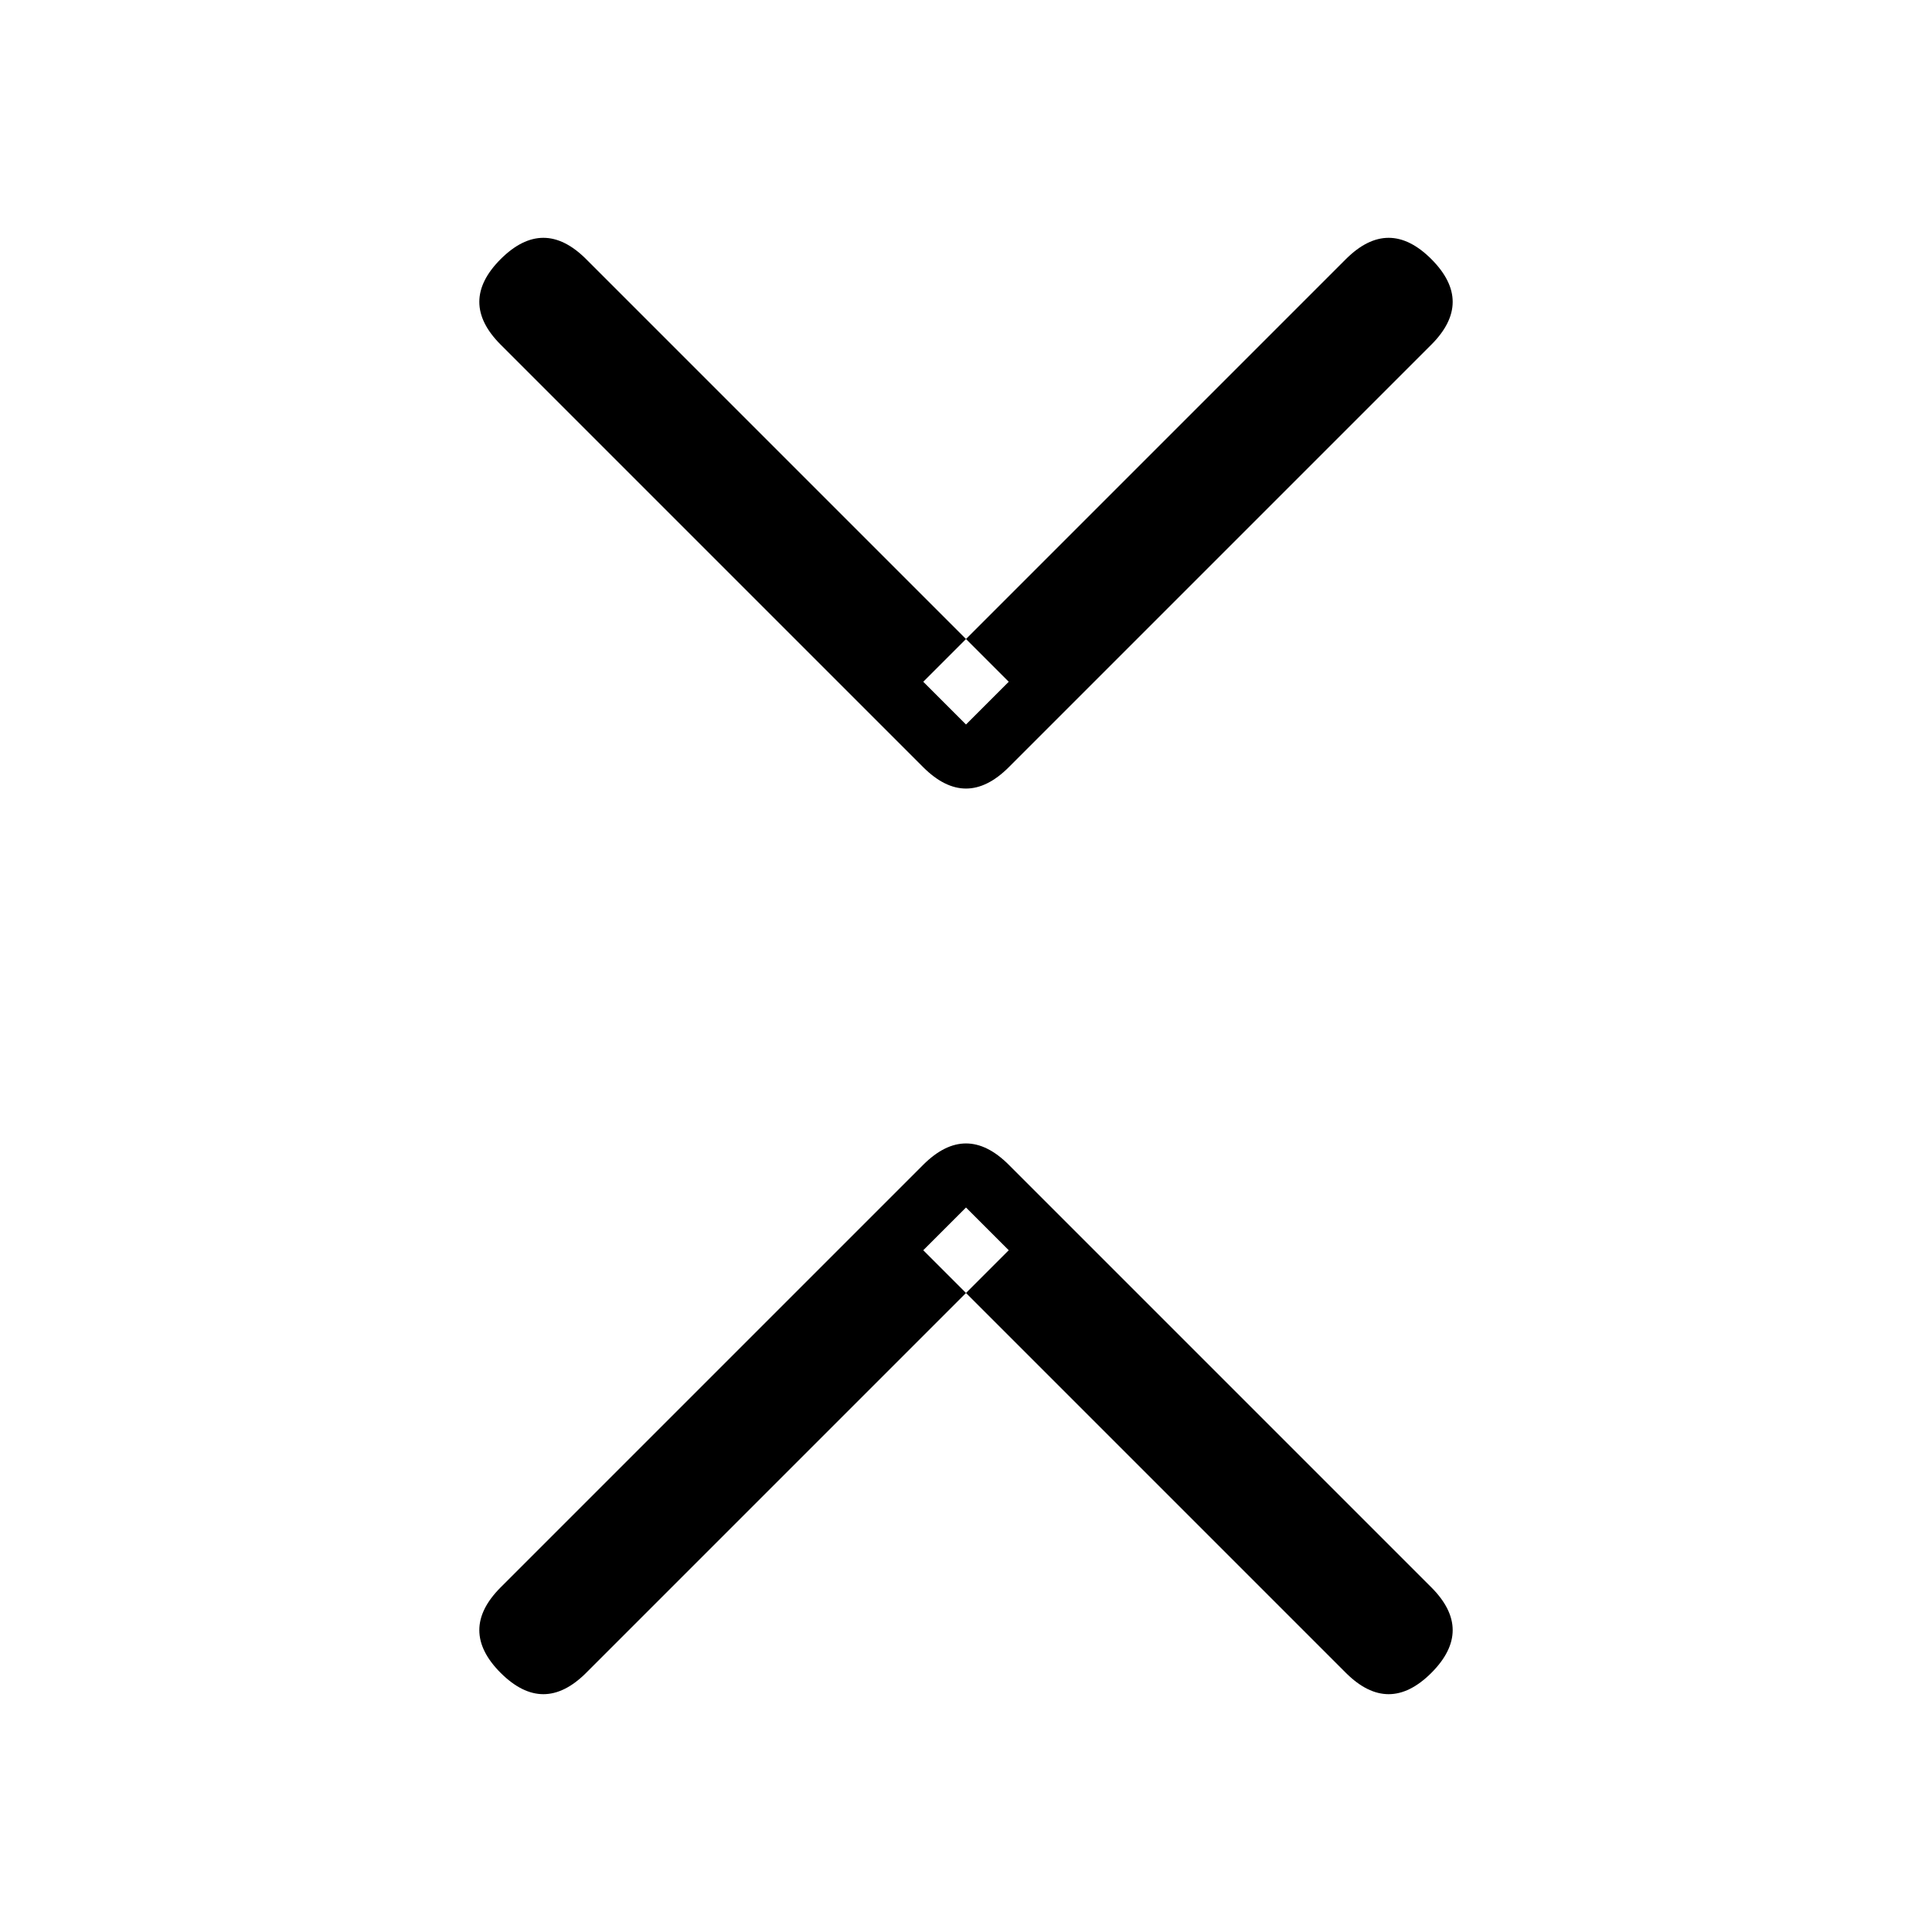
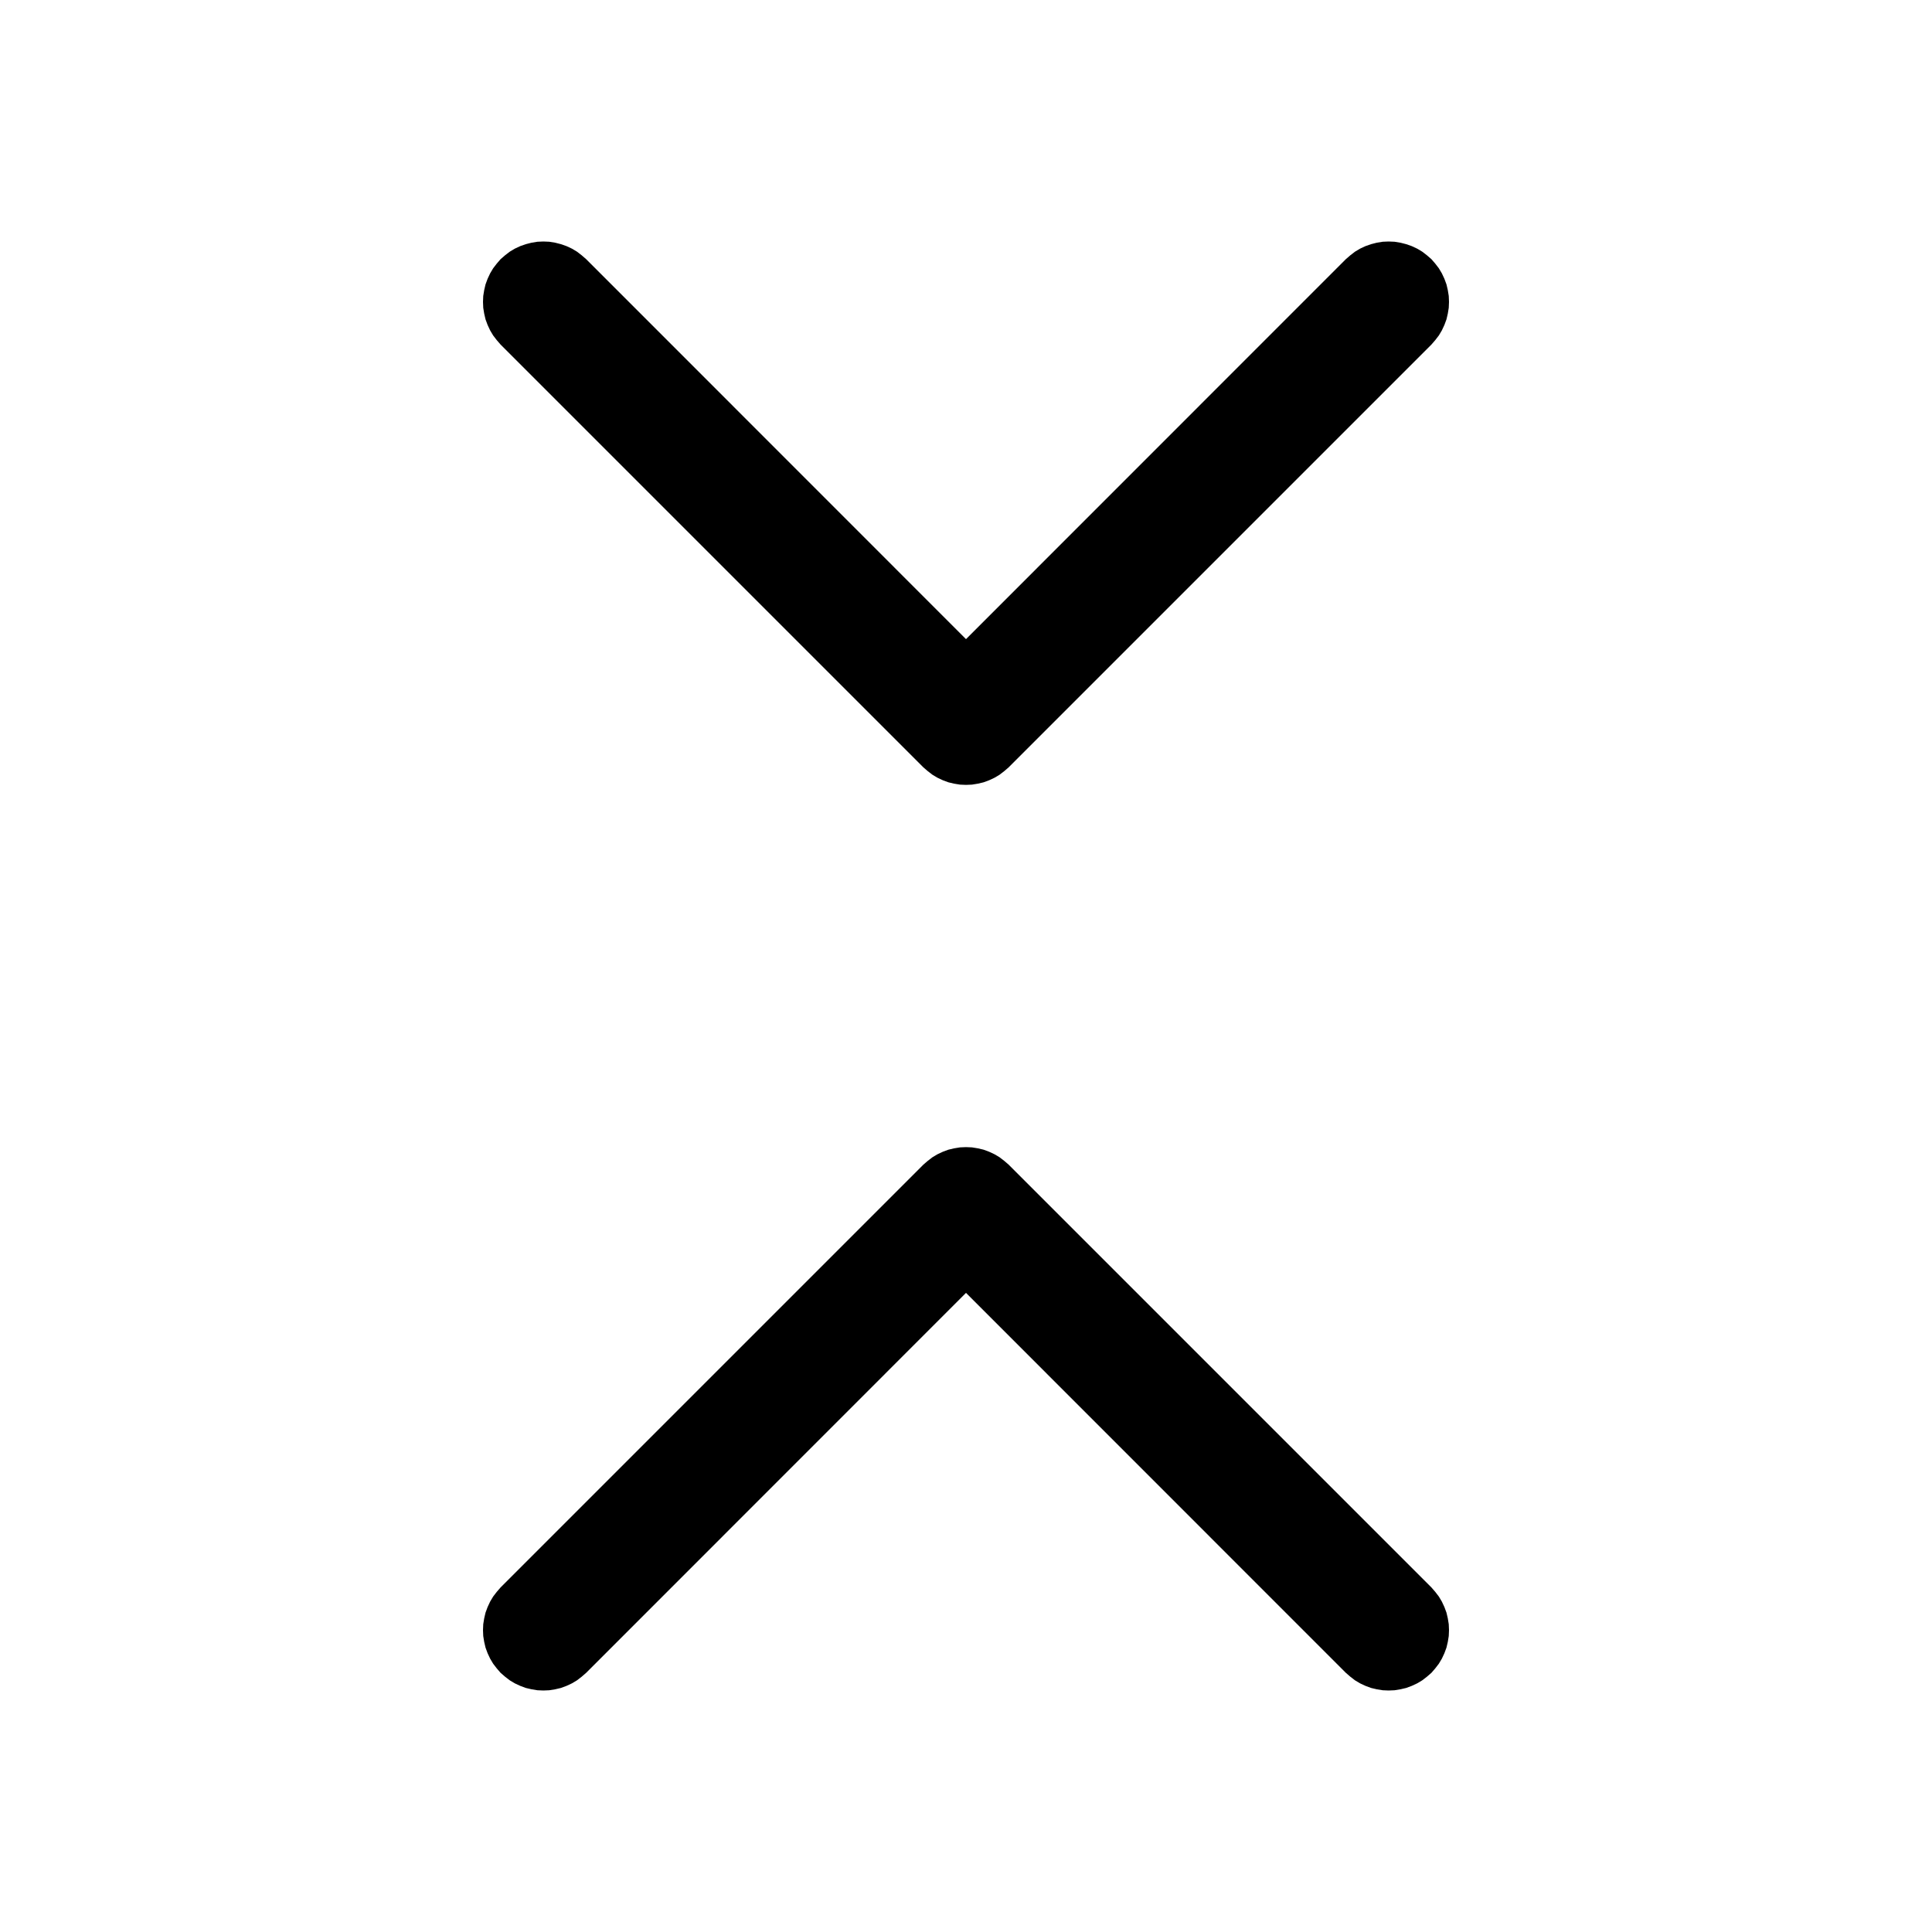
- <svg xmlns="http://www.w3.org/2000/svg" viewBox="0 0 16 16">
-   <path d="M4.854,2.146 L8.354,5.646 L8,6 L7.646,5.646 L11.146,2.146 Q11.5,1.793 11.854,2.146 Q12.207,2.5 11.854,2.854 L8.354,6.354 Q8,6.707 7.646,6.354 L4.146,2.854 Q3.793,2.5 4.146,2.146 Q4.5,1.793 4.854,2.146 Z M4.146,13.146 L7.646,9.646 Q8,9.293 8.354,9.646 L11.854,13.146 Q12.207,13.5 11.854,13.854 Q11.5,14.207 11.146,13.854 L7.646,10.354 L8,10 L8.354,10.354 L4.854,13.854 Q4.5,14.207 4.146,13.854 Q3.793,13.5 4.146,13.146 Z" fill="#000000" fill-rule="evenodd" />
+ <svg xmlns="http://www.w3.org/2000/svg" width="16" height="16" viewBox="0 0 16 16" fill="none">
+   <path d="M7.646 6.354L7.683 6.386L7.722 6.416L7.764 6.441L7.809 6.462L7.855 6.479L7.902 6.49L7.951 6.498L8 6.5L8.049 6.498L8.098 6.49L8.145 6.479L8.191 6.462L8.236 6.441L8.278 6.416L8.317 6.386L8.354 6.354L11.854 2.854L11.886 2.817L11.916 2.778L11.941 2.736L11.962 2.691L11.979 2.645L11.99 2.598L11.998 2.549L12 2.5L11.998 2.451L11.99 2.402L11.979 2.355L11.962 2.309L11.941 2.264L11.916 2.222L11.886 2.183L11.854 2.146L11.817 2.114L11.778 2.084L11.736 2.059L11.691 2.038L11.645 2.022L11.598 2.01L11.549 2.002L11.5 2L11.451 2.002L11.402 2.01L11.355 2.022L11.309 2.038L11.264 2.059L11.222 2.084L11.183 2.114L11.146 2.146L8 5.293L4.854 2.146L4.817 2.114L4.778 2.084L4.736 2.059L4.691 2.038L4.645 2.022L4.598 2.01L4.549 2.002L4.5 2L4.451 2.002L4.402 2.01L4.355 2.022L4.309 2.038L4.264 2.059L4.222 2.084L4.183 2.114L4.146 2.146L4.114 2.183L4.084 2.222L4.059 2.264L4.038 2.309L4.021 2.355L4.01 2.402L4.002 2.451L4 2.5L4.002 2.549L4.01 2.598L4.021 2.645L4.038 2.691L4.059 2.736L4.084 2.778L4.114 2.817L4.146 2.854L7.646 6.354Z" fill="#000000" />
+   <path d="M8 10.707L11.146 13.854L11.183 13.886L11.222 13.916L11.264 13.941L11.309 13.962L11.355 13.979L11.402 13.99L11.451 13.998L11.5 14L11.549 13.998L11.598 13.99L11.645 13.979L11.691 13.962L11.736 13.941L11.778 13.916L11.817 13.886L11.854 13.854L11.886 13.817L11.916 13.778L11.941 13.736L11.962 13.691L11.979 13.645L11.99 13.598L11.998 13.549L12 13.5L11.998 13.451L11.99 13.402L11.979 13.355L11.962 13.309L11.941 13.264L11.916 13.222L11.886 13.183L11.854 13.146L8.354 9.646L8.317 9.614L8.278 9.584L8.236 9.559L8.191 9.538L8.145 9.521L8.098 9.51L8.049 9.502L8 9.5L7.951 9.502L7.902 9.51L7.855 9.521L7.809 9.538L7.764 9.559L7.722 9.584L7.683 9.614L7.646 9.646L4.146 13.146L4.114 13.183L4.084 13.222L4.059 13.264L4.038 13.309L4.021 13.355L4.01 13.402L4.002 13.451L4 13.5L4.002 13.549L4.01 13.598L4.021 13.645L4.038 13.691L4.059 13.736L4.084 13.778L4.114 13.817L4.146 13.854L4.183 13.886L4.222 13.916L4.264 13.941L4.309 13.962L4.355 13.979L4.402 13.99L4.451 13.998L4.5 14L4.549 13.998L4.598 13.99L4.645 13.979L4.691 13.962L4.736 13.941L4.778 13.916L4.817 13.886L4.854 13.854L8 10.707Z" fill="#000000" />
</svg>
